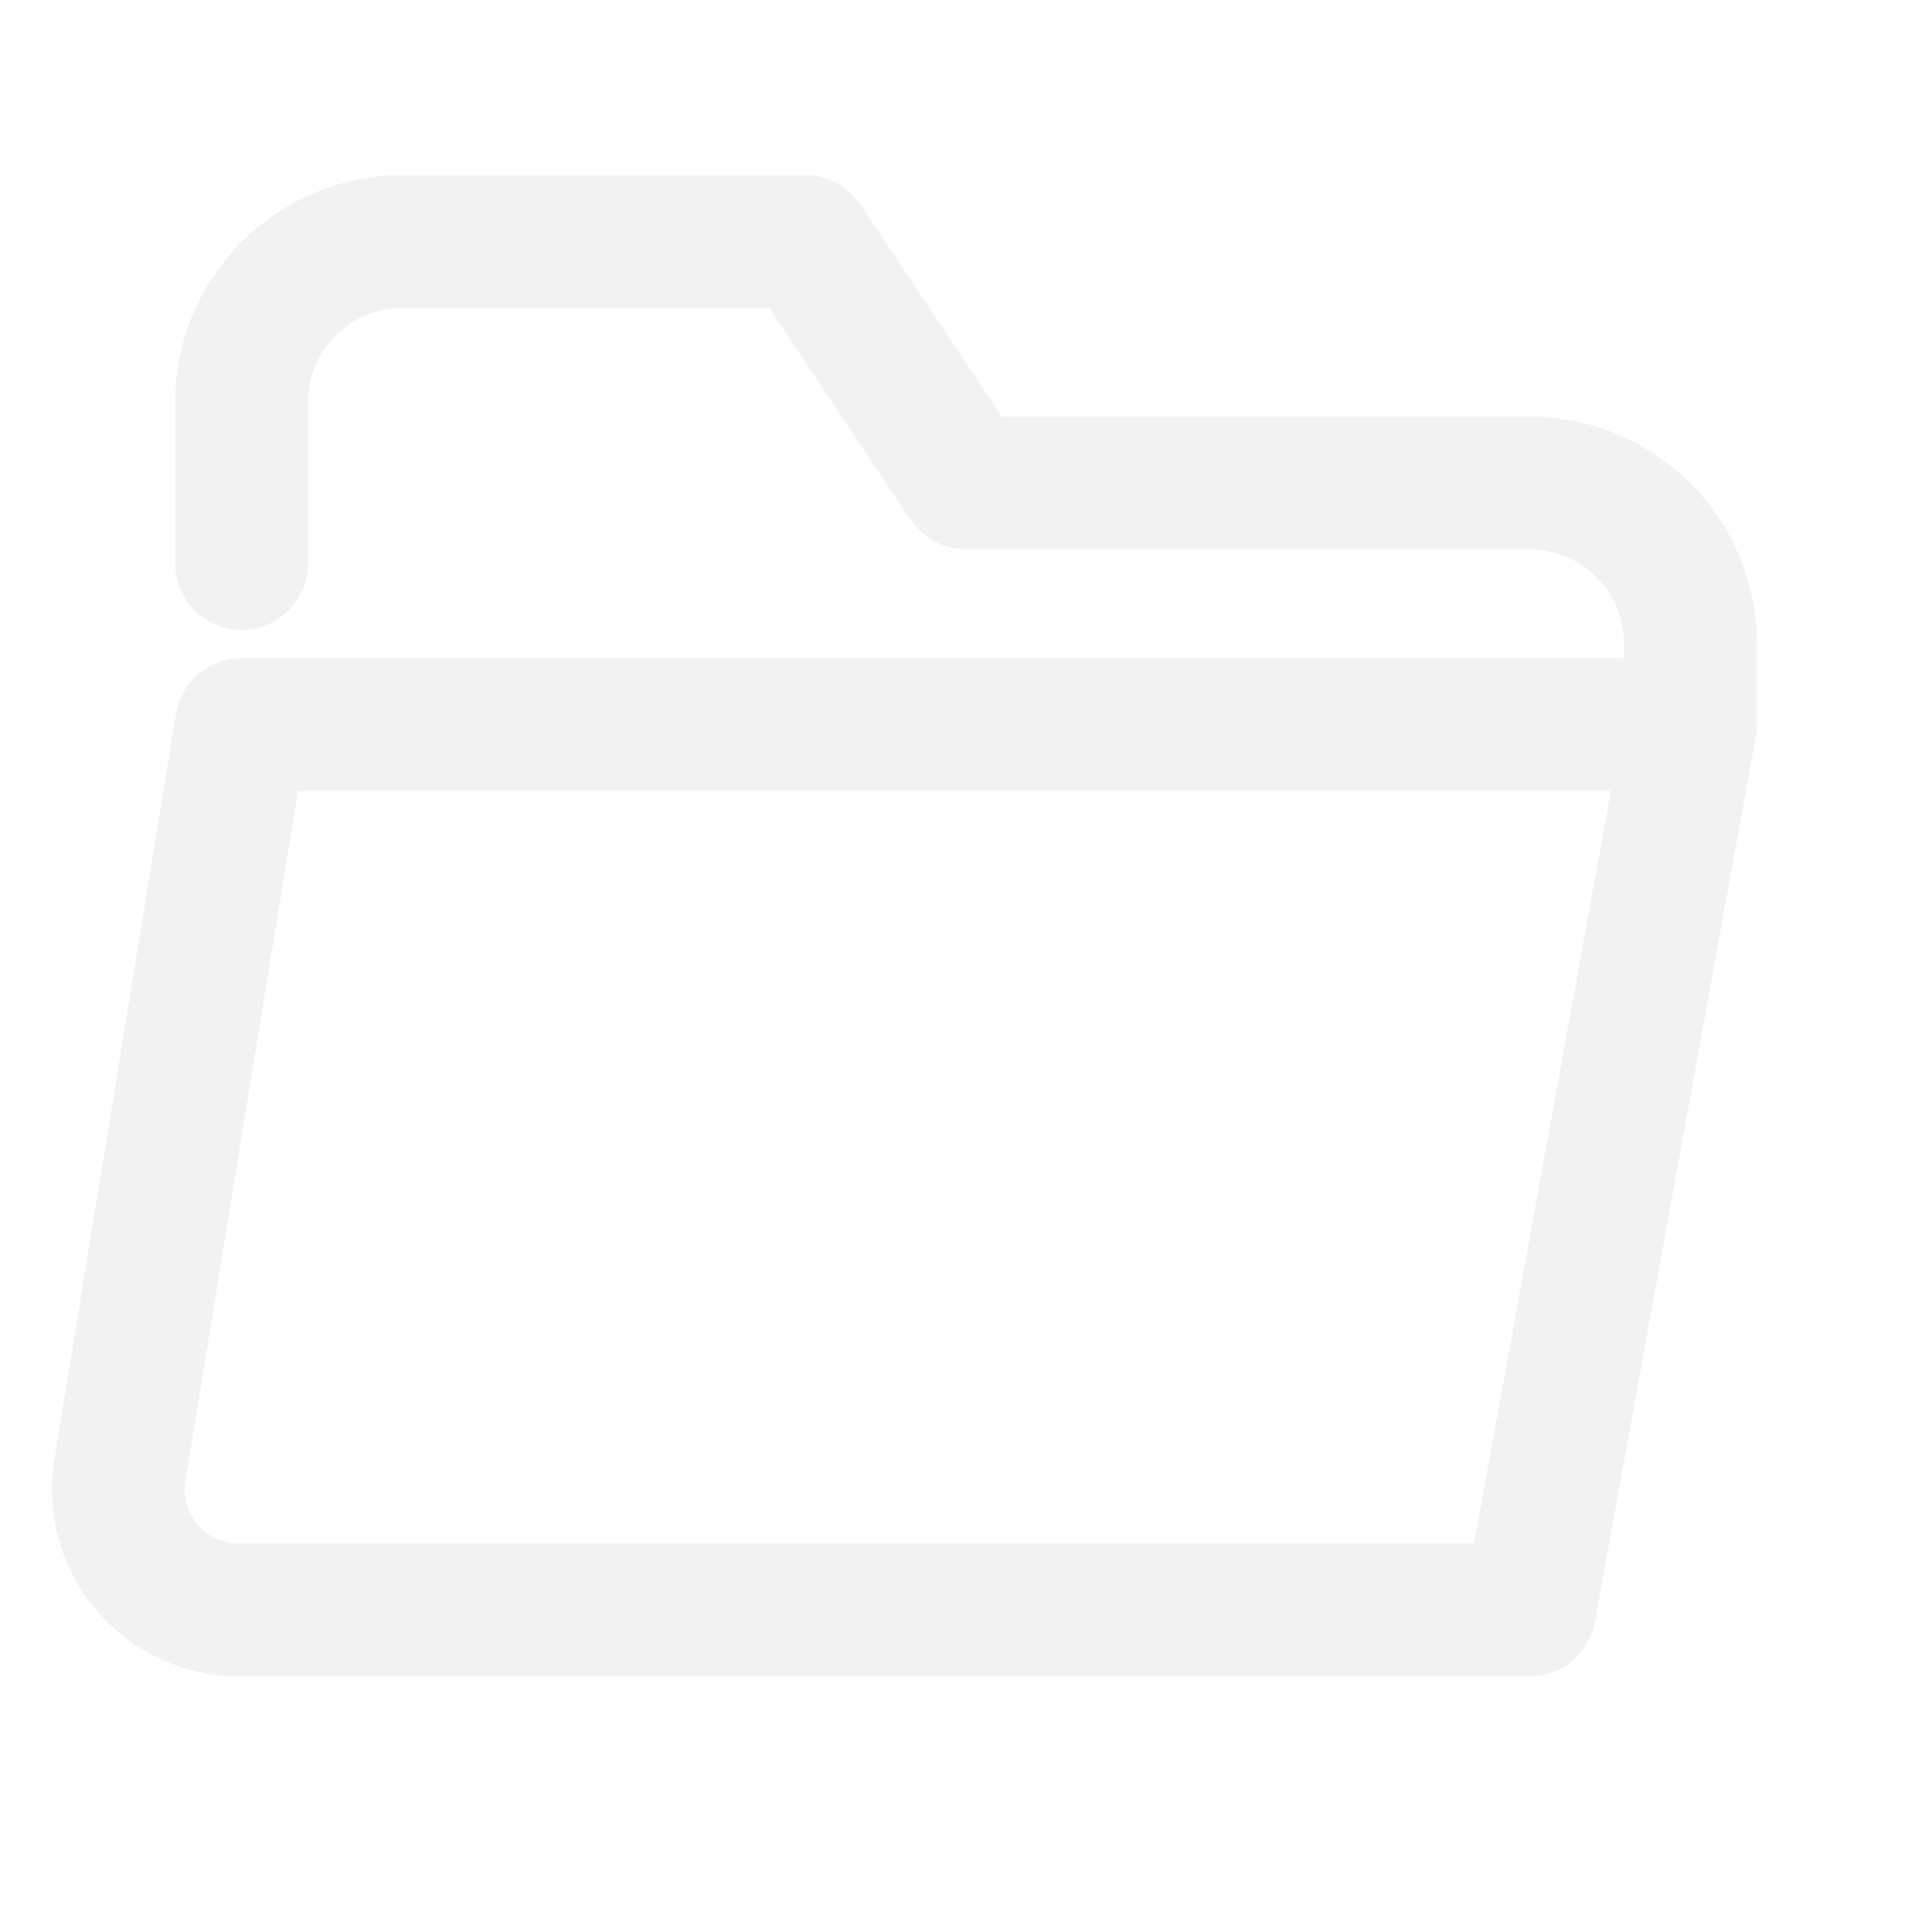
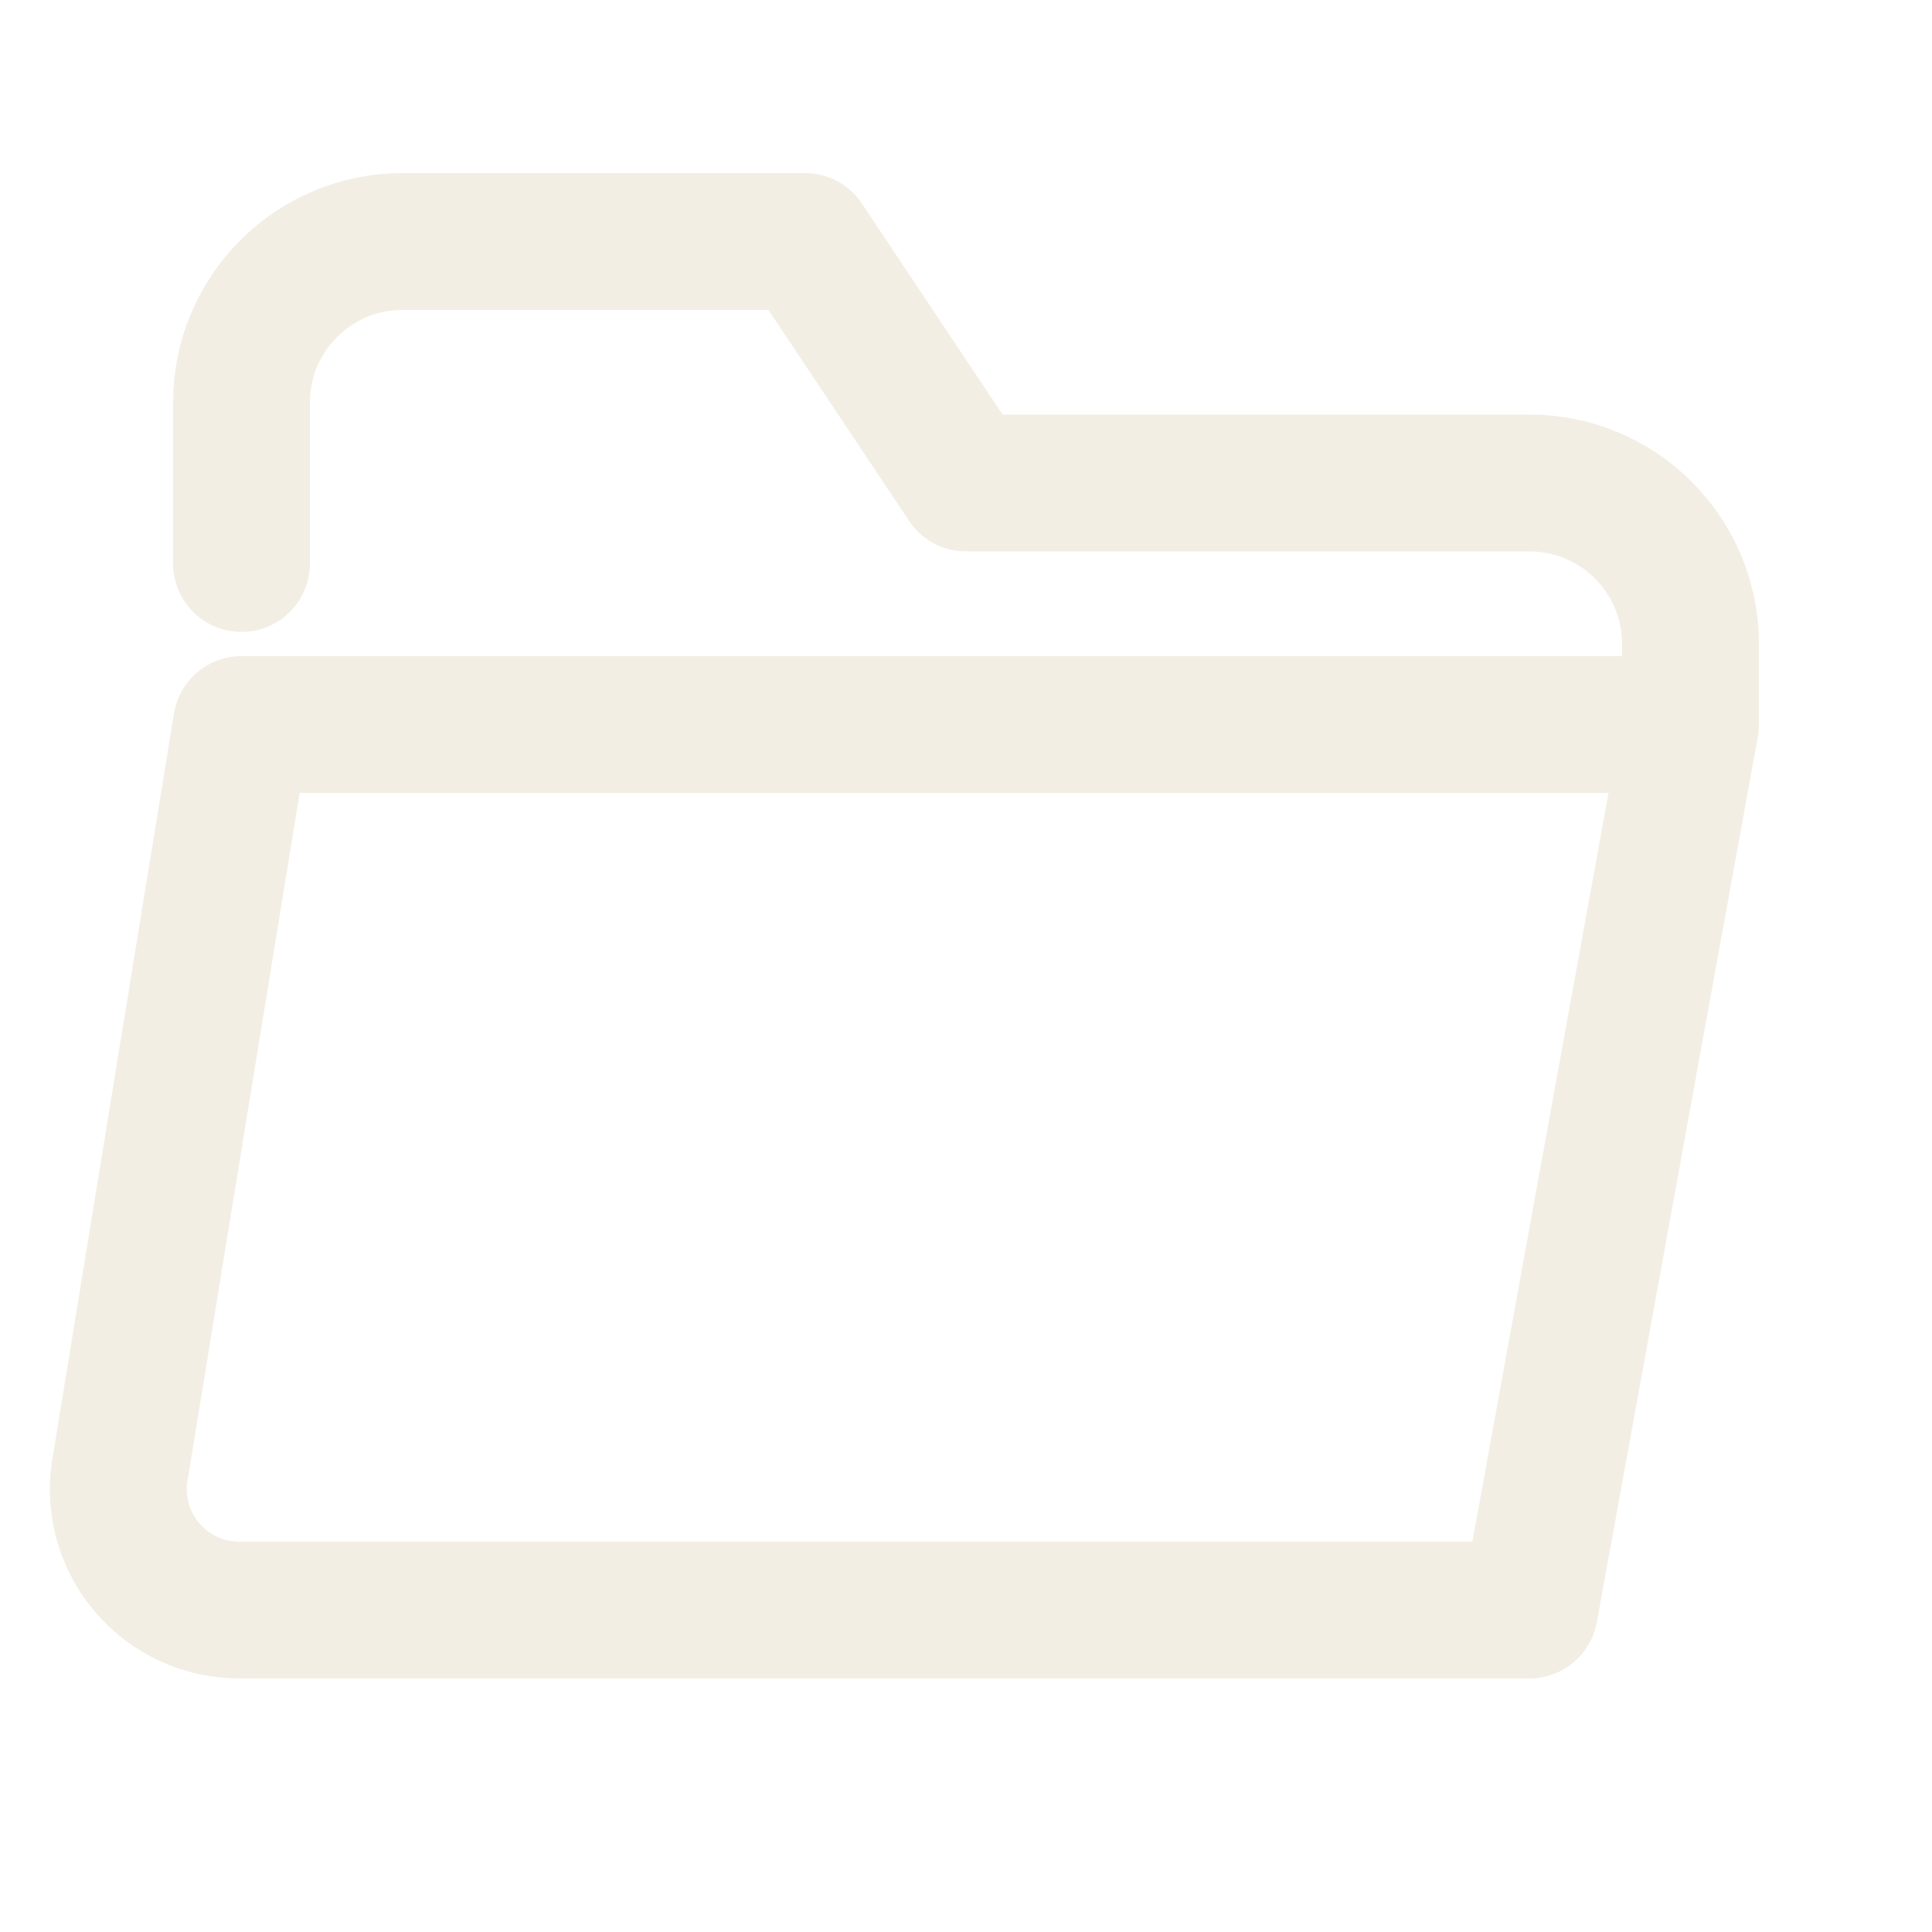
<svg xmlns="http://www.w3.org/2000/svg" width="24" height="24" viewBox="0 0 24 24">
-   <g fill="none" stroke="#f2f2f5" stroke-width="1.65" stroke-linecap="round" stroke-linejoin="round">
+   <g fill="none" stroke="#f3eee4" stroke-width="1.7" stroke-linecap="round" stroke-linejoin="round">
    <path d="M3 7V5a2 2 0 0 1 2-2h5l2 3h7a2 2 0 0 1 2 2v1M3 9h18l-2 11H3a1.5 1.5 0 0 1-1.5-1.8Z" />
  </g>
</svg>
